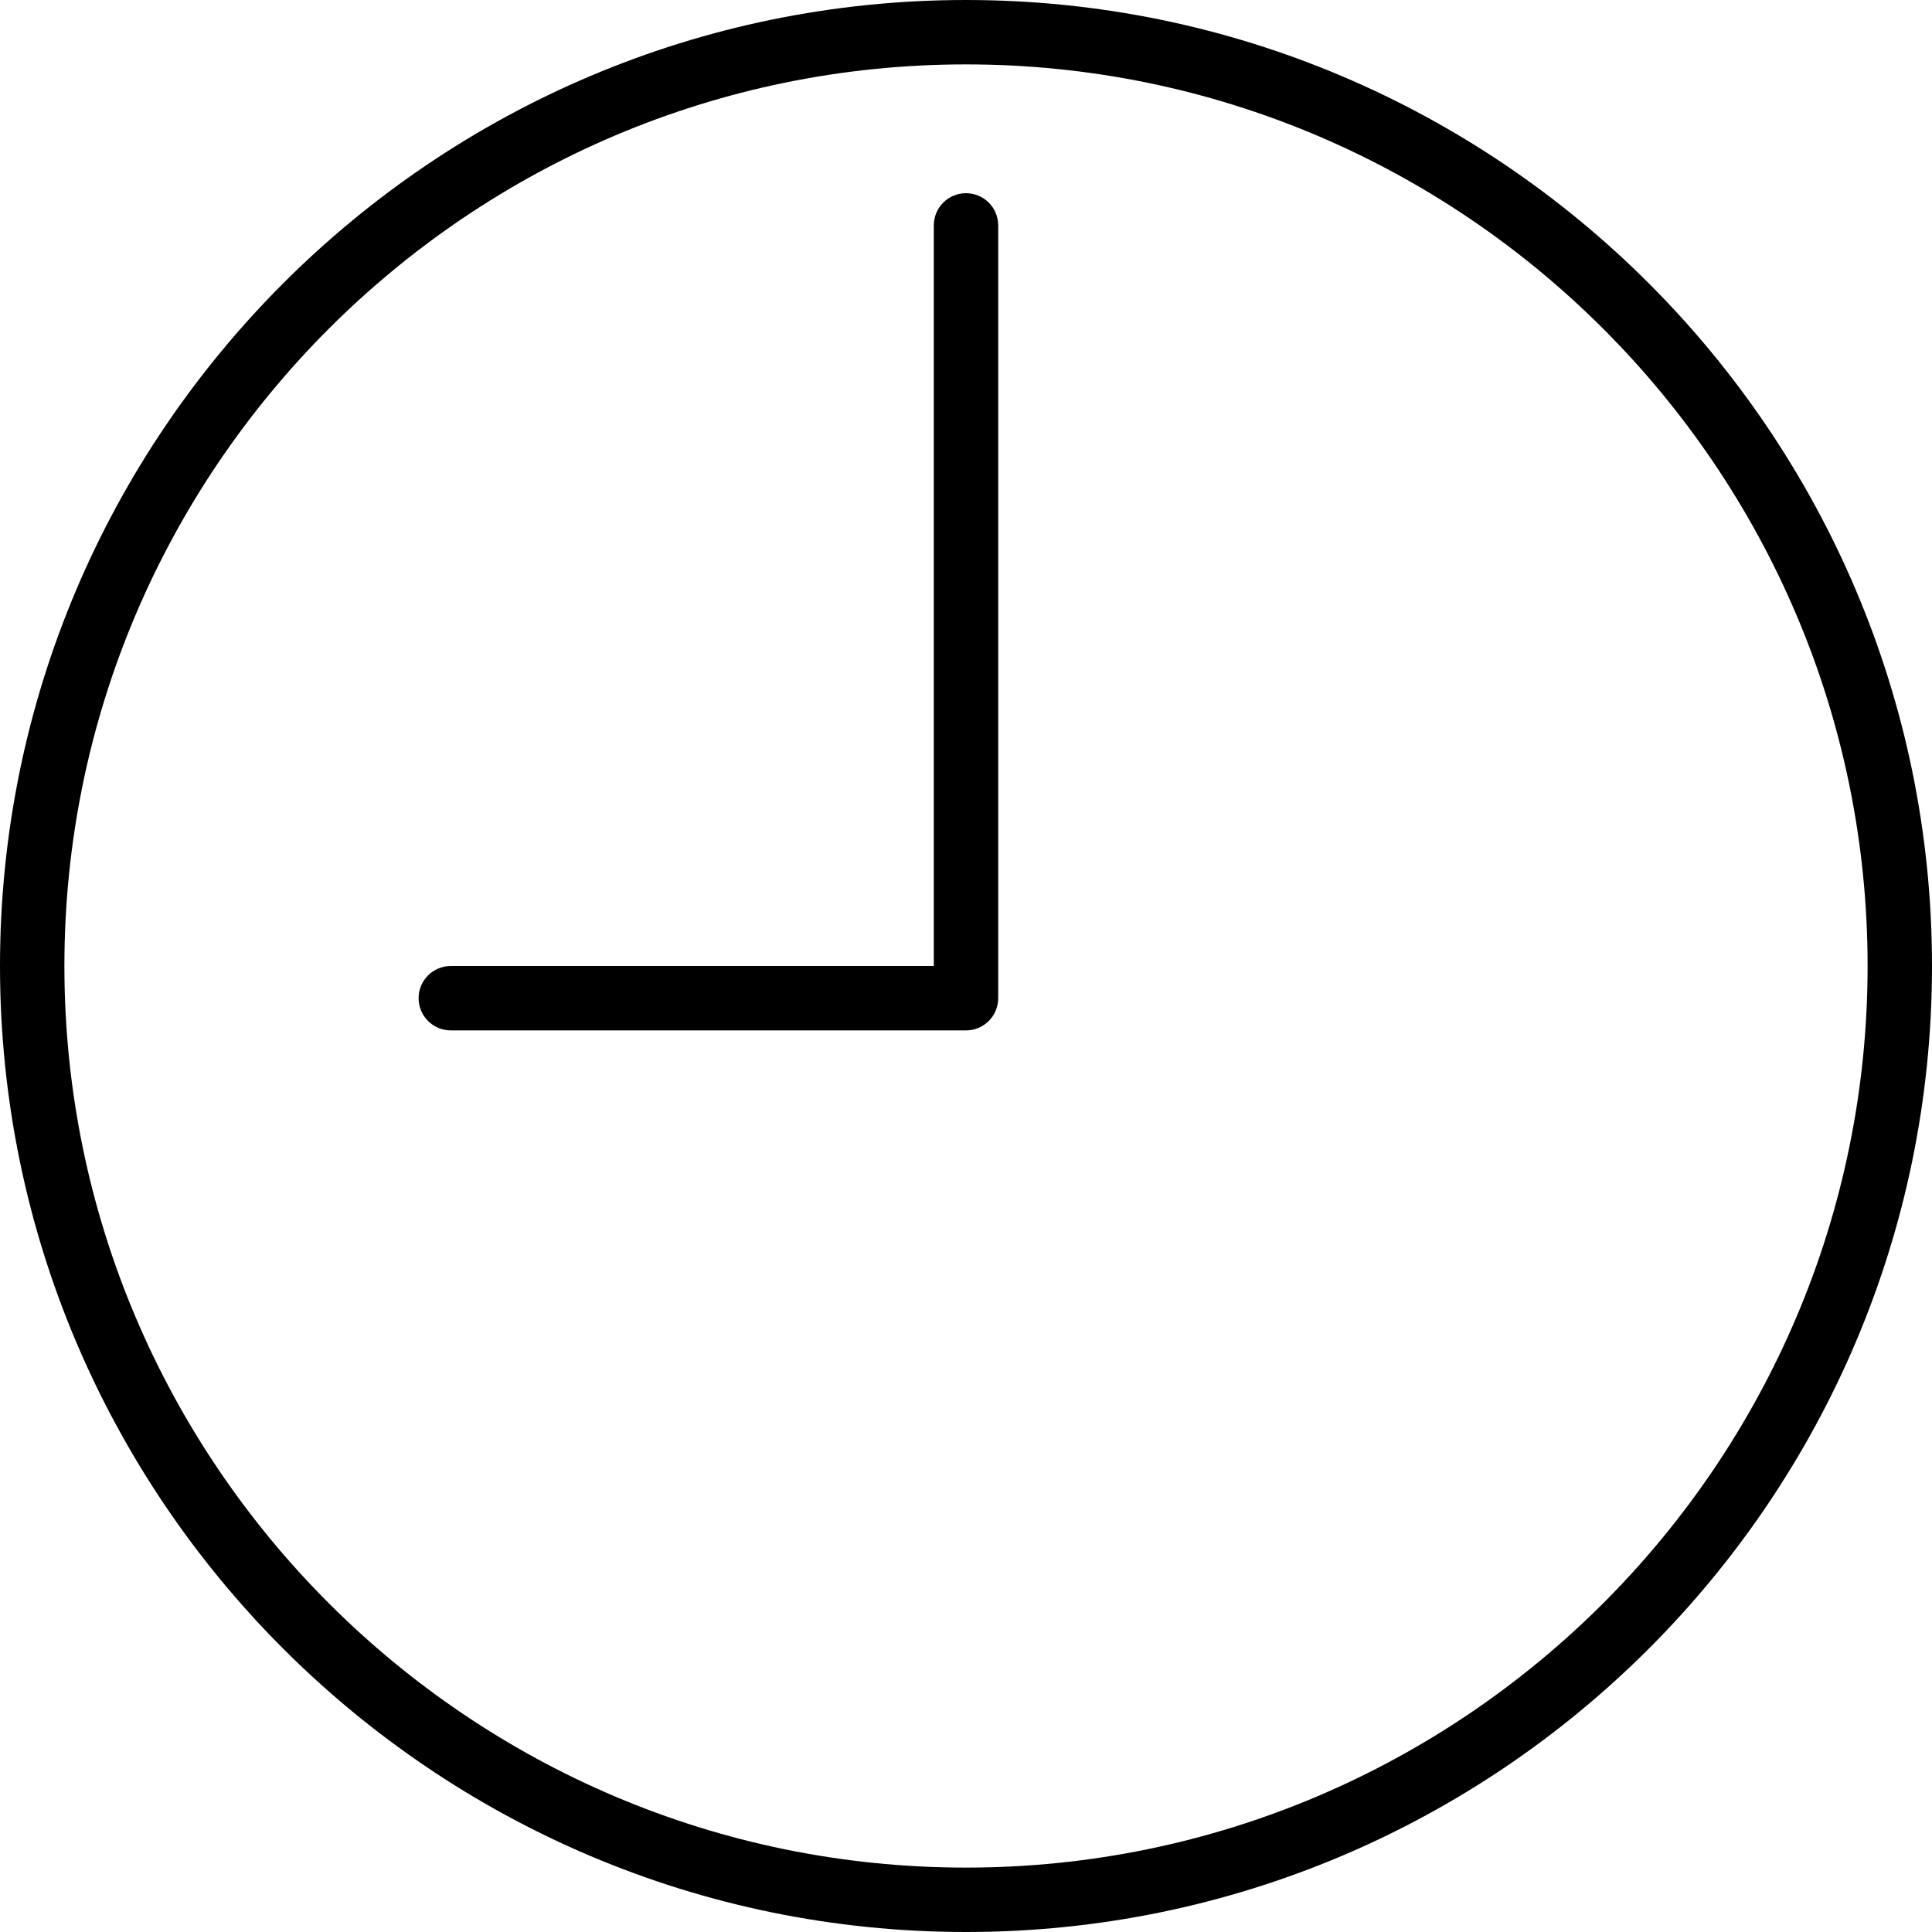
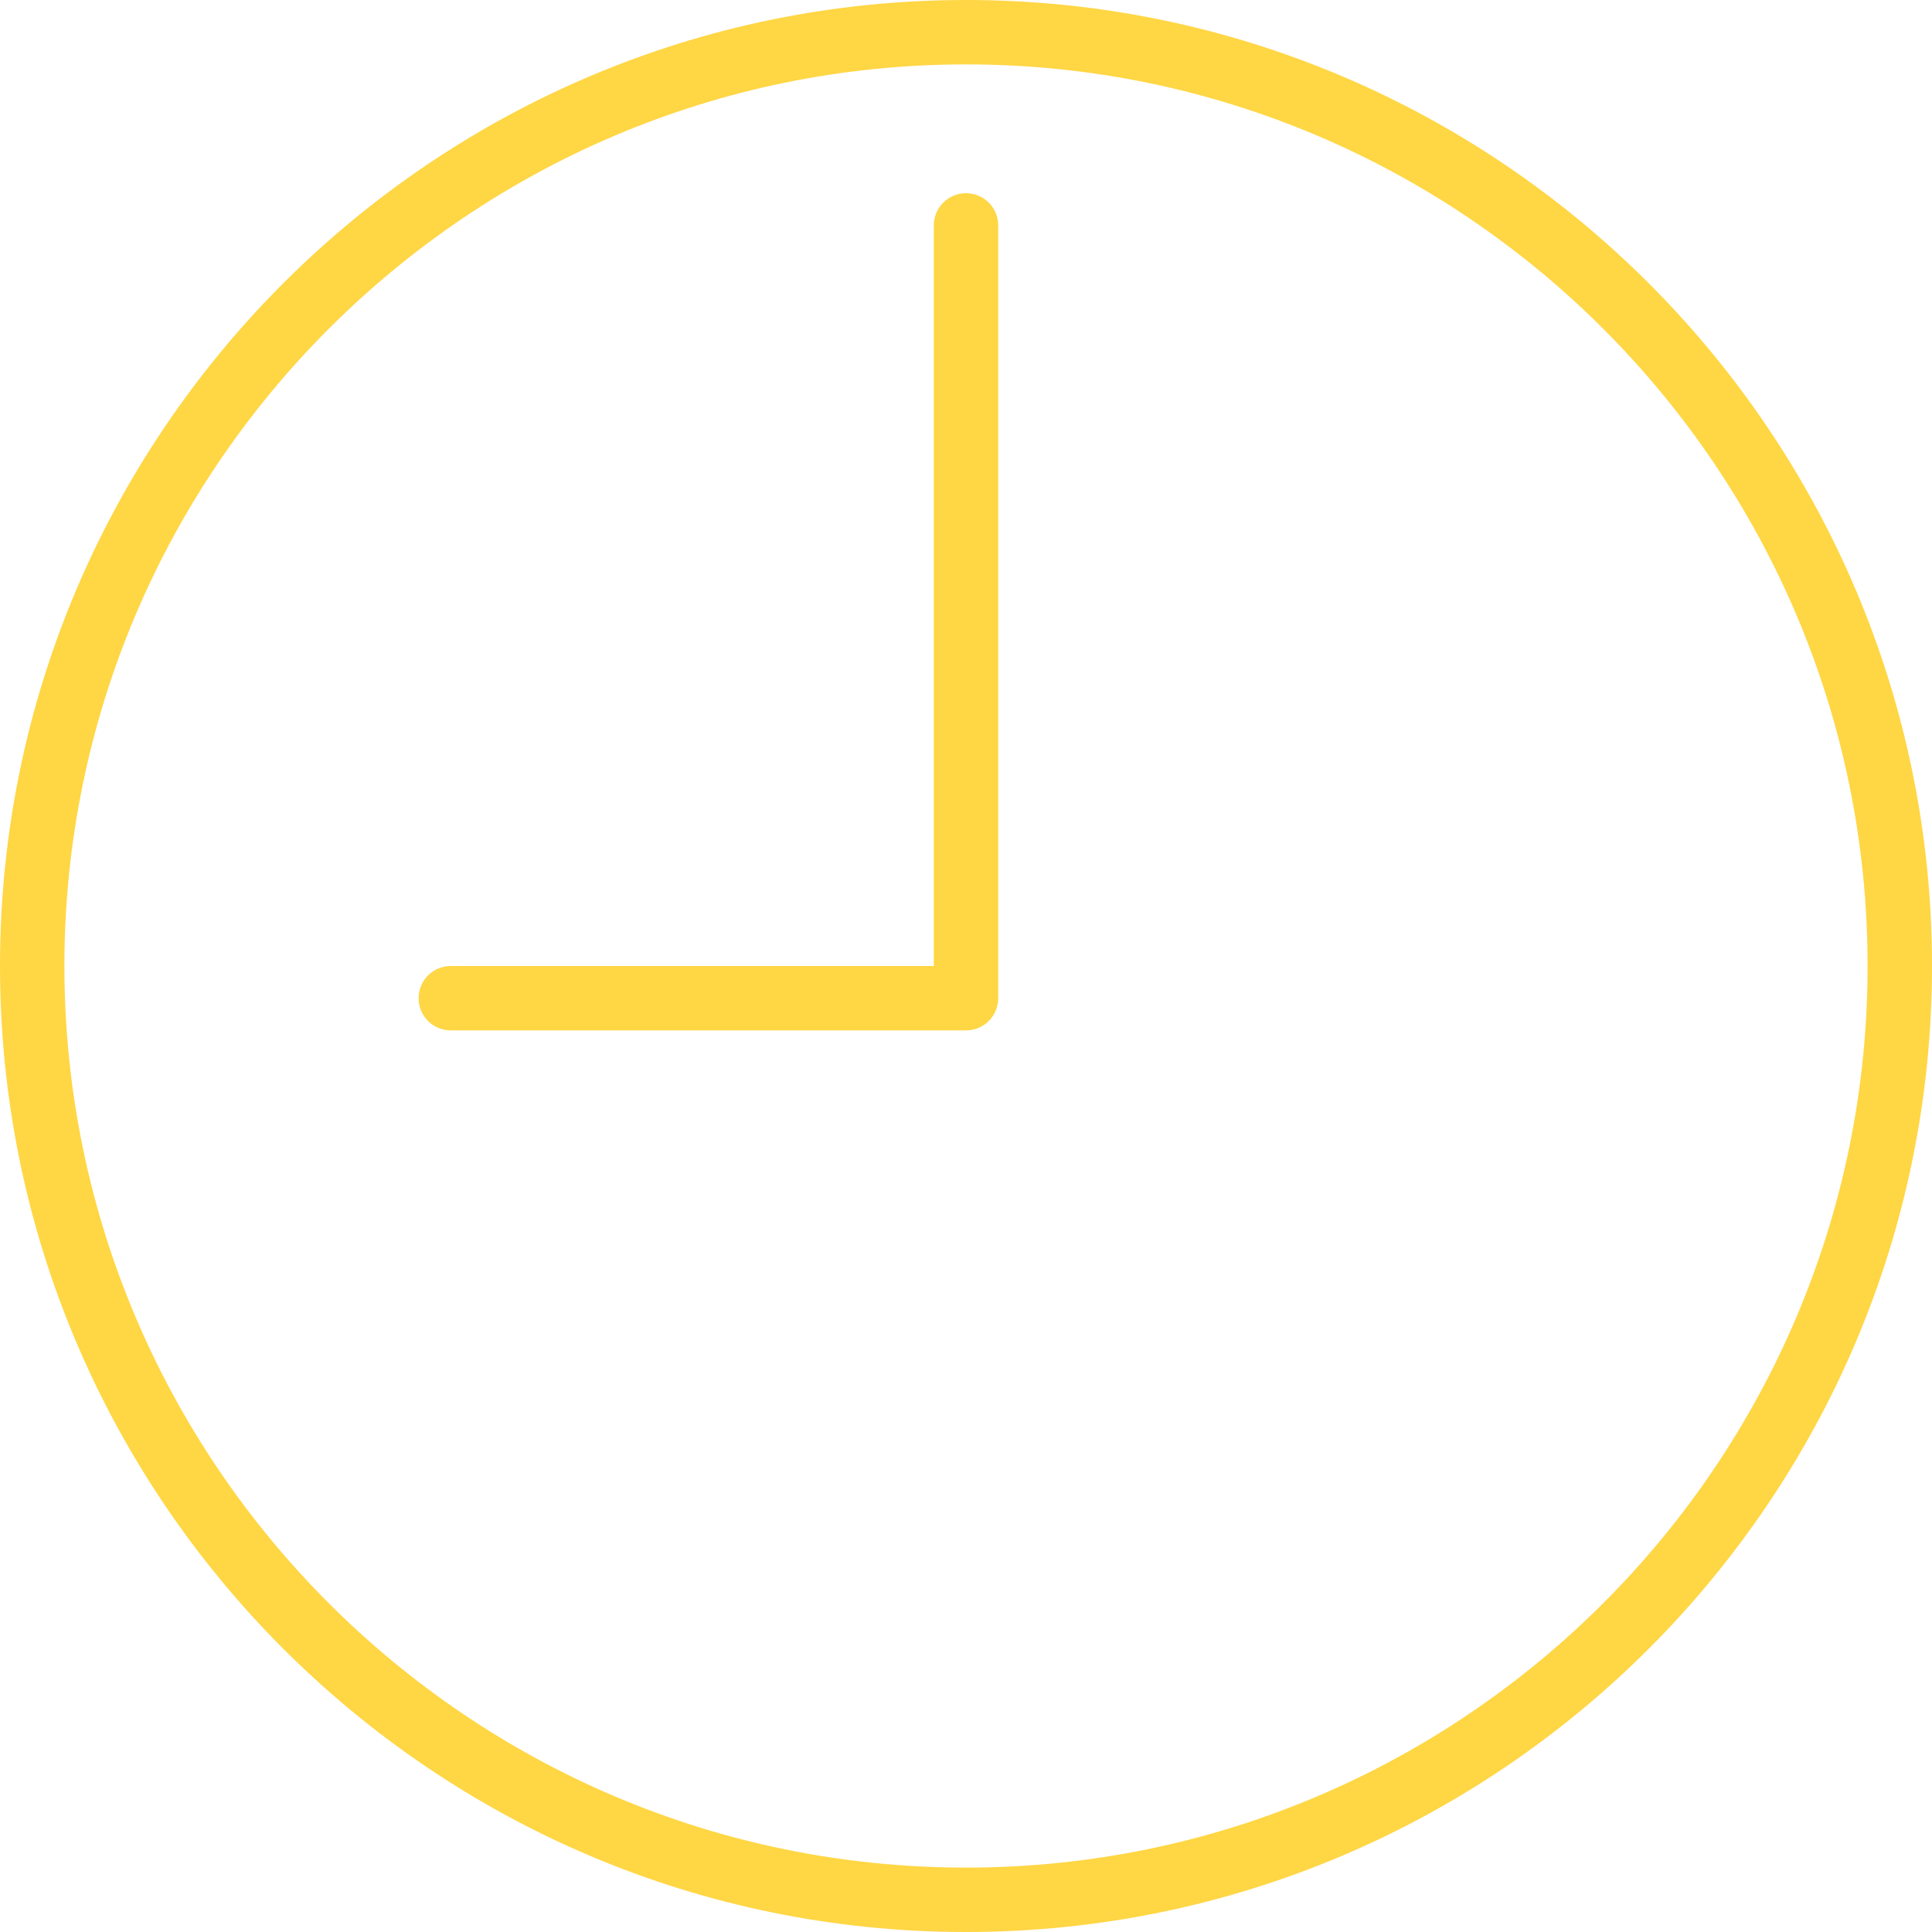
- <svg xmlns="http://www.w3.org/2000/svg" version="1.1" id="Capa_1" x="0px" y="0px" viewBox="0 0 60 60" style="enable-background:new 0 0 60 60;" xml:space="preserve">
+ <svg xmlns="http://www.w3.org/2000/svg" fill="#FFD644" version="1.1" id="Capa_1" x="0px" y="0px" viewBox="0 0 60 60" style="enable-background:new 0 0 60 60;" xml:space="preserve">
  <g>
    <path d="M30,0C13.458,0,0,13.458,0,30s13.458,30,30,30s30-13.458,30-30S46.542,0,30,0z M30,58C14.561,58,2,45.439,2,30   S14.561,2,30,2s28,12.561,28,28S45.439,58,30,58z" />
    <path d="M30,6c-0.552,0-1,0.447-1,1v23H14c-0.552,0-1,0.447-1,1s0.448,1,1,1h16c0.552,0,1-0.447,1-1V7C31,6.447,30.552,6,30,6z" />
  </g>
  <g>
</g>
  <g>
</g>
  <g>
</g>
  <g>
</g>
  <g>
</g>
  <g>
</g>
  <g>
</g>
  <g>
</g>
  <g>
</g>
  <g>
</g>
  <g>
</g>
  <g>
</g>
  <g>
</g>
  <g>
</g>
  <g>
</g>
</svg>
